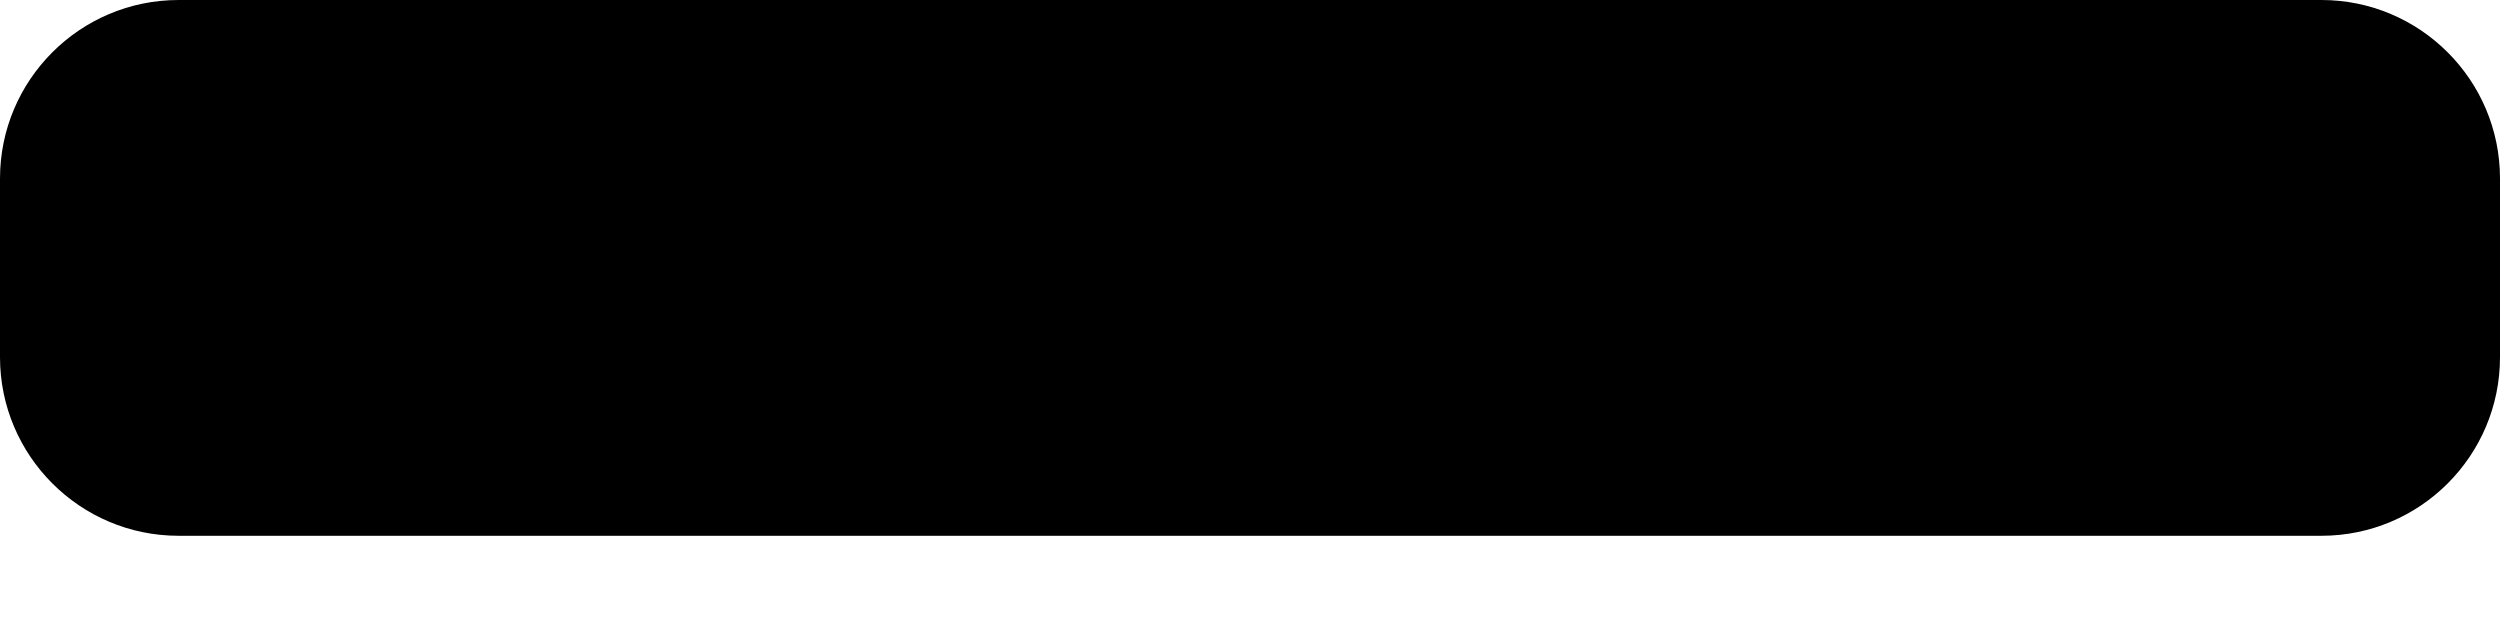
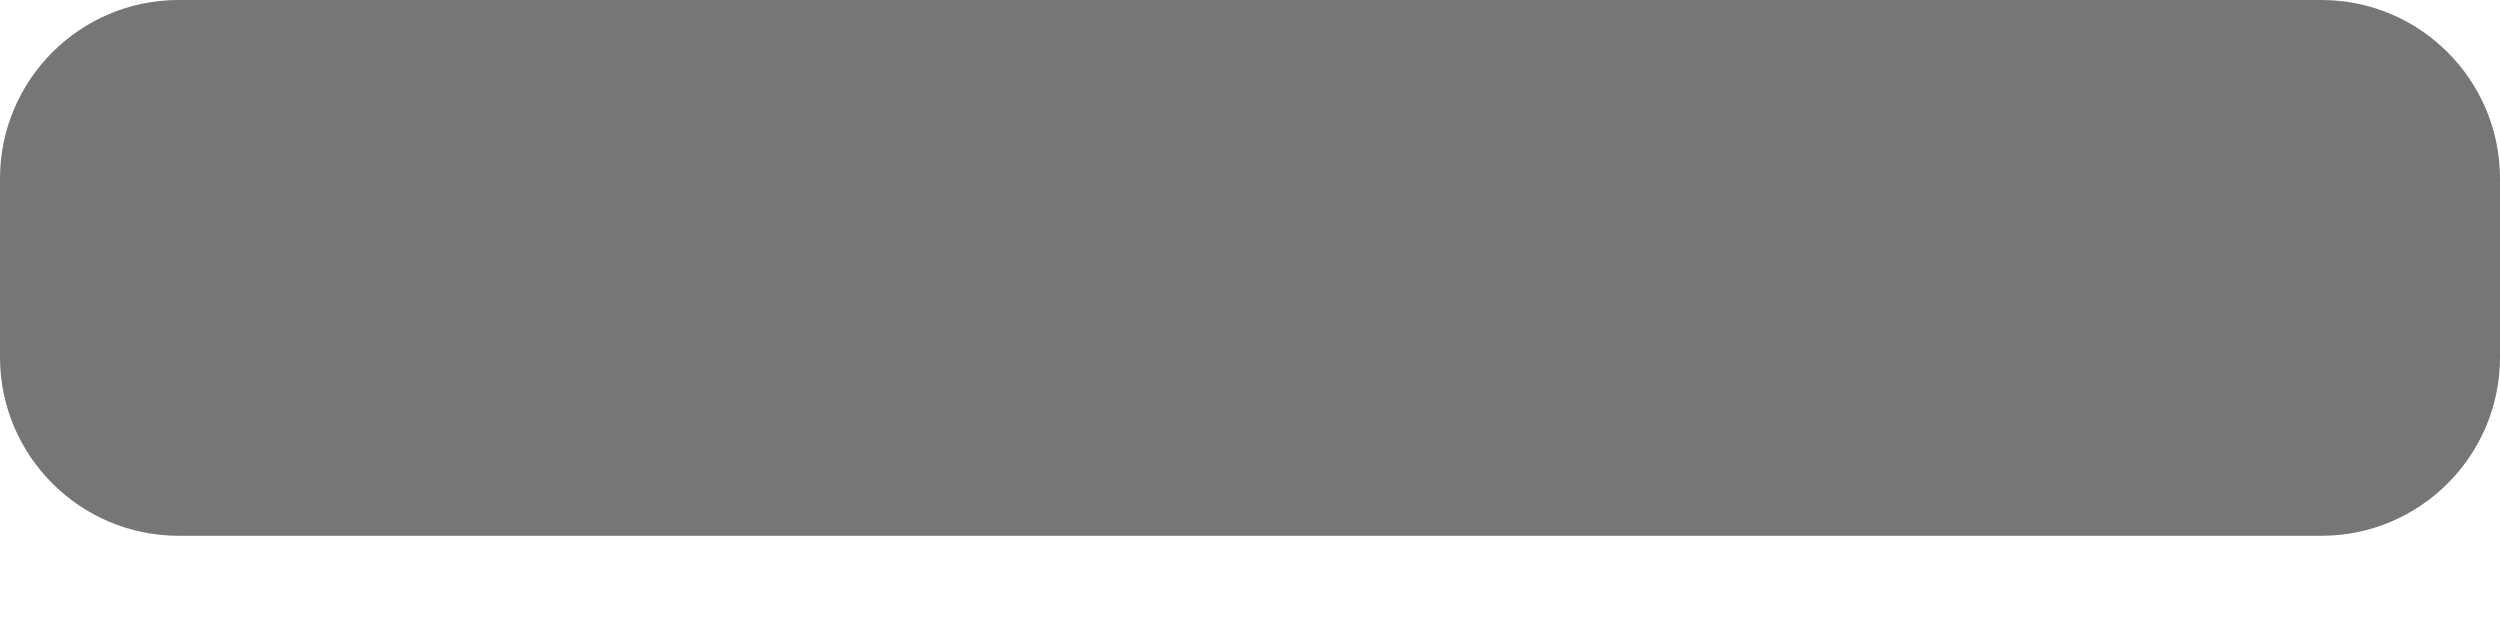
<svg xmlns="http://www.w3.org/2000/svg" width="16" height="4" viewBox="0 0 16 4">
-   <path fill="#000" fill-rule="nonzero" d="M14.857 0H1.143C.512 0 0 .512 0 1.143v1.143c0 .63.512 1.143 1.143 1.143h13.714c.631 0 1.143-.512 1.143-1.143V1.143C16 .512 15.488 0 14.857 0z" />
+   <path fill="#767676" fill-rule="nonzero" d="M14.857 0H1.143C.512 0 0 .512 0 1.143v1.143c0 .63.512 1.143 1.143 1.143h13.714c.631 0 1.143-.512 1.143-1.143V1.143C16 .512 15.488 0 14.857 0z" />
</svg>
